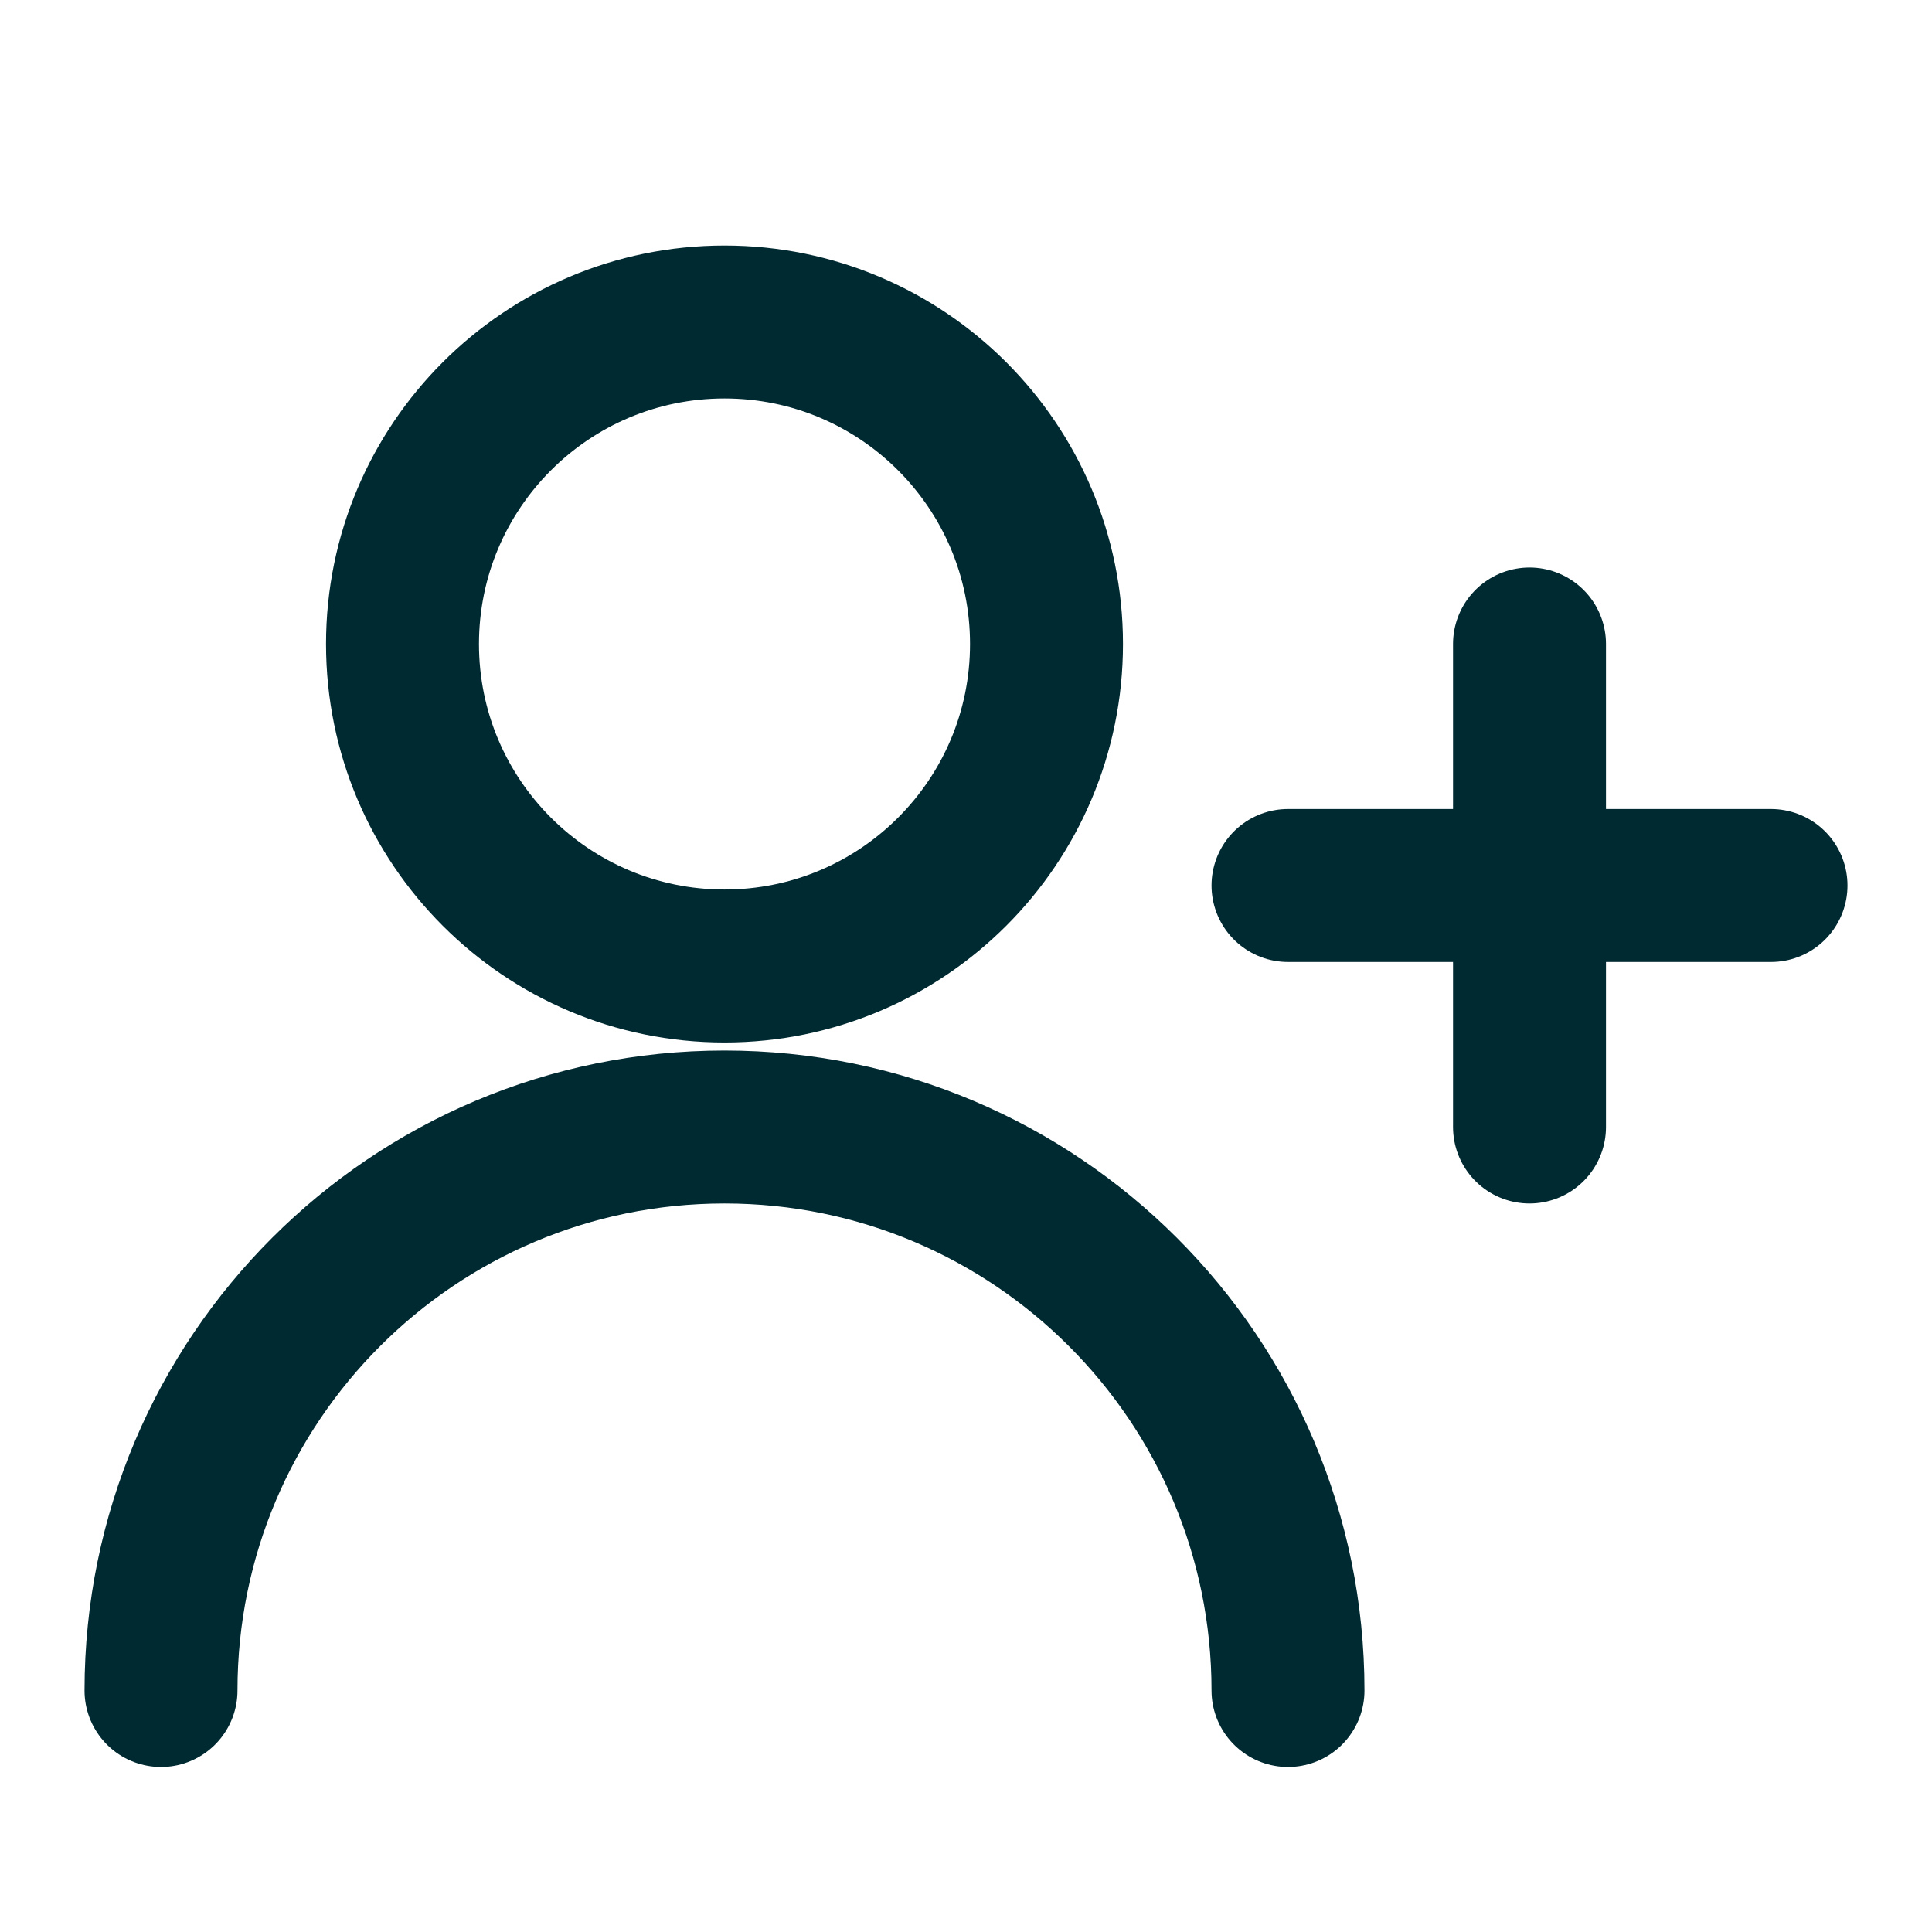
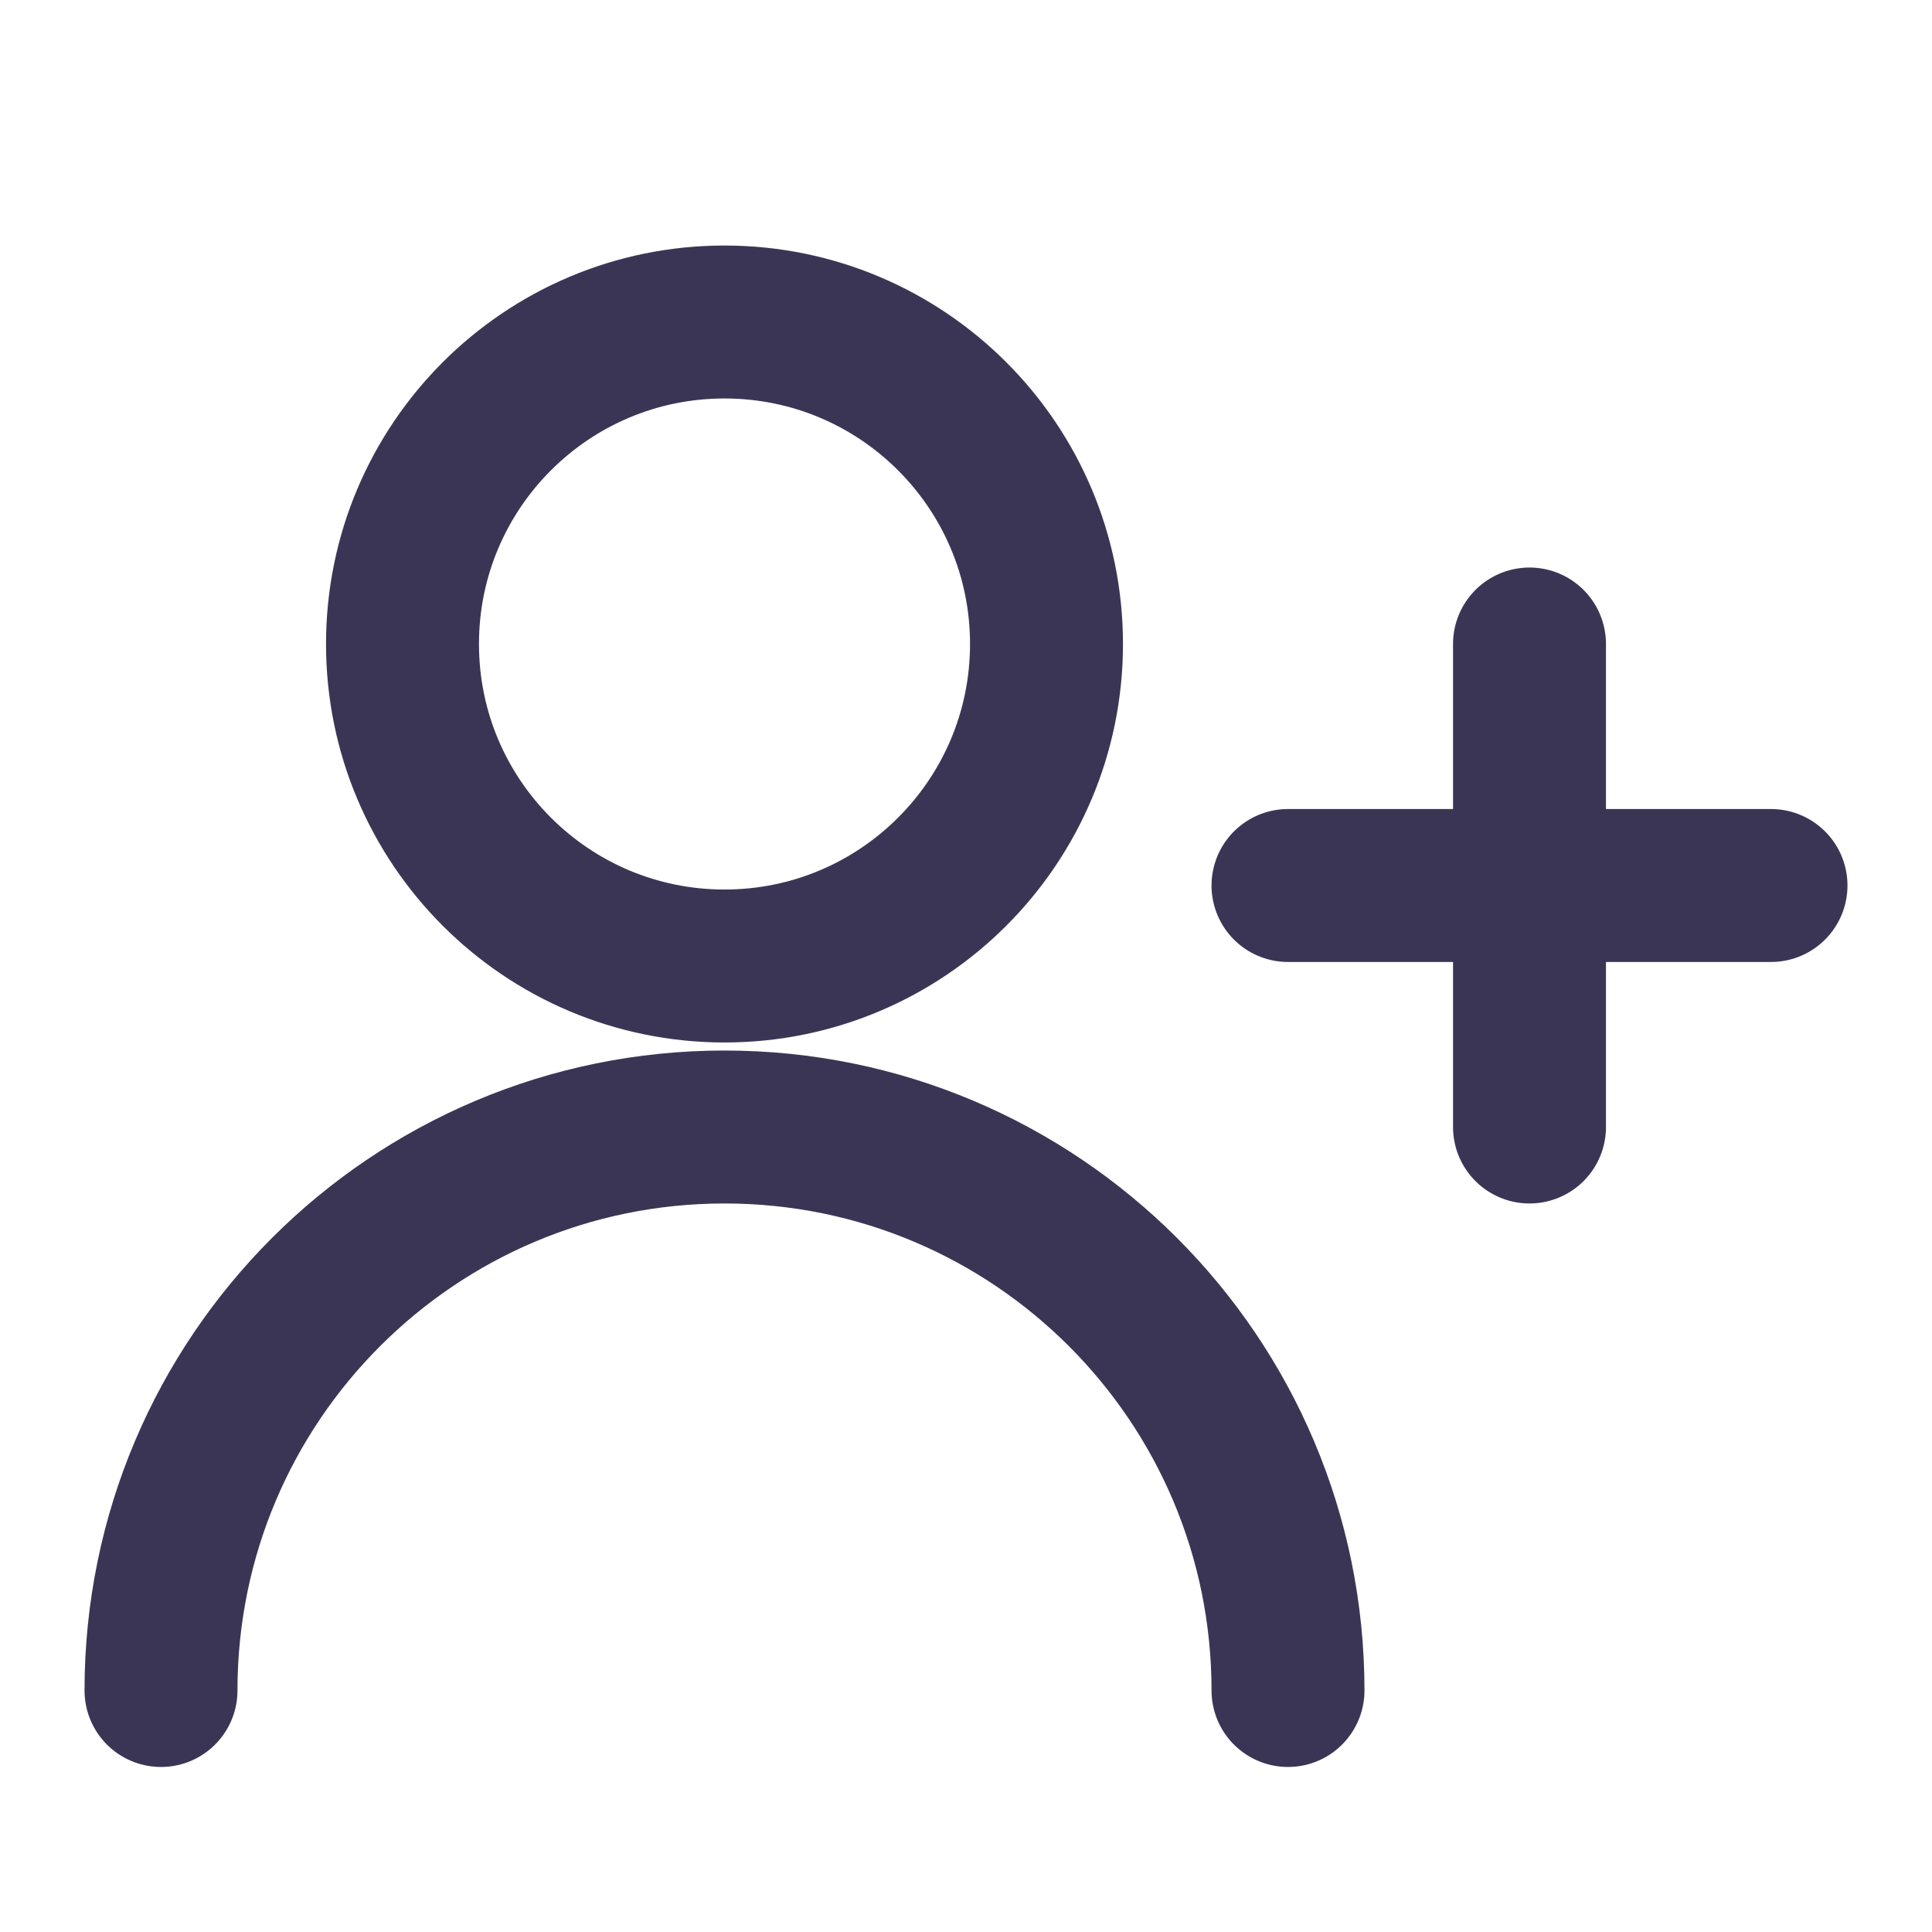
- <svg xmlns="http://www.w3.org/2000/svg" width="24" height="24" viewBox="0 0 24 24" fill="none" stroke="#002a32" stroke-width="1.9" stroke-linecap="round" stroke-linejoin="round">
+ <svg xmlns="http://www.w3.org/2000/svg" width="24" height="24" viewBox="0 0 24 24" fill="none" stroke="#3b3555" stroke-width="1.9" stroke-linecap="round" stroke-linejoin="round">
  <circle cx="9" cy="8" r="4" />
  <path d="M2 21a7 7 0 0 1 14 0M19 8v6M16 11h6" />
</svg>
